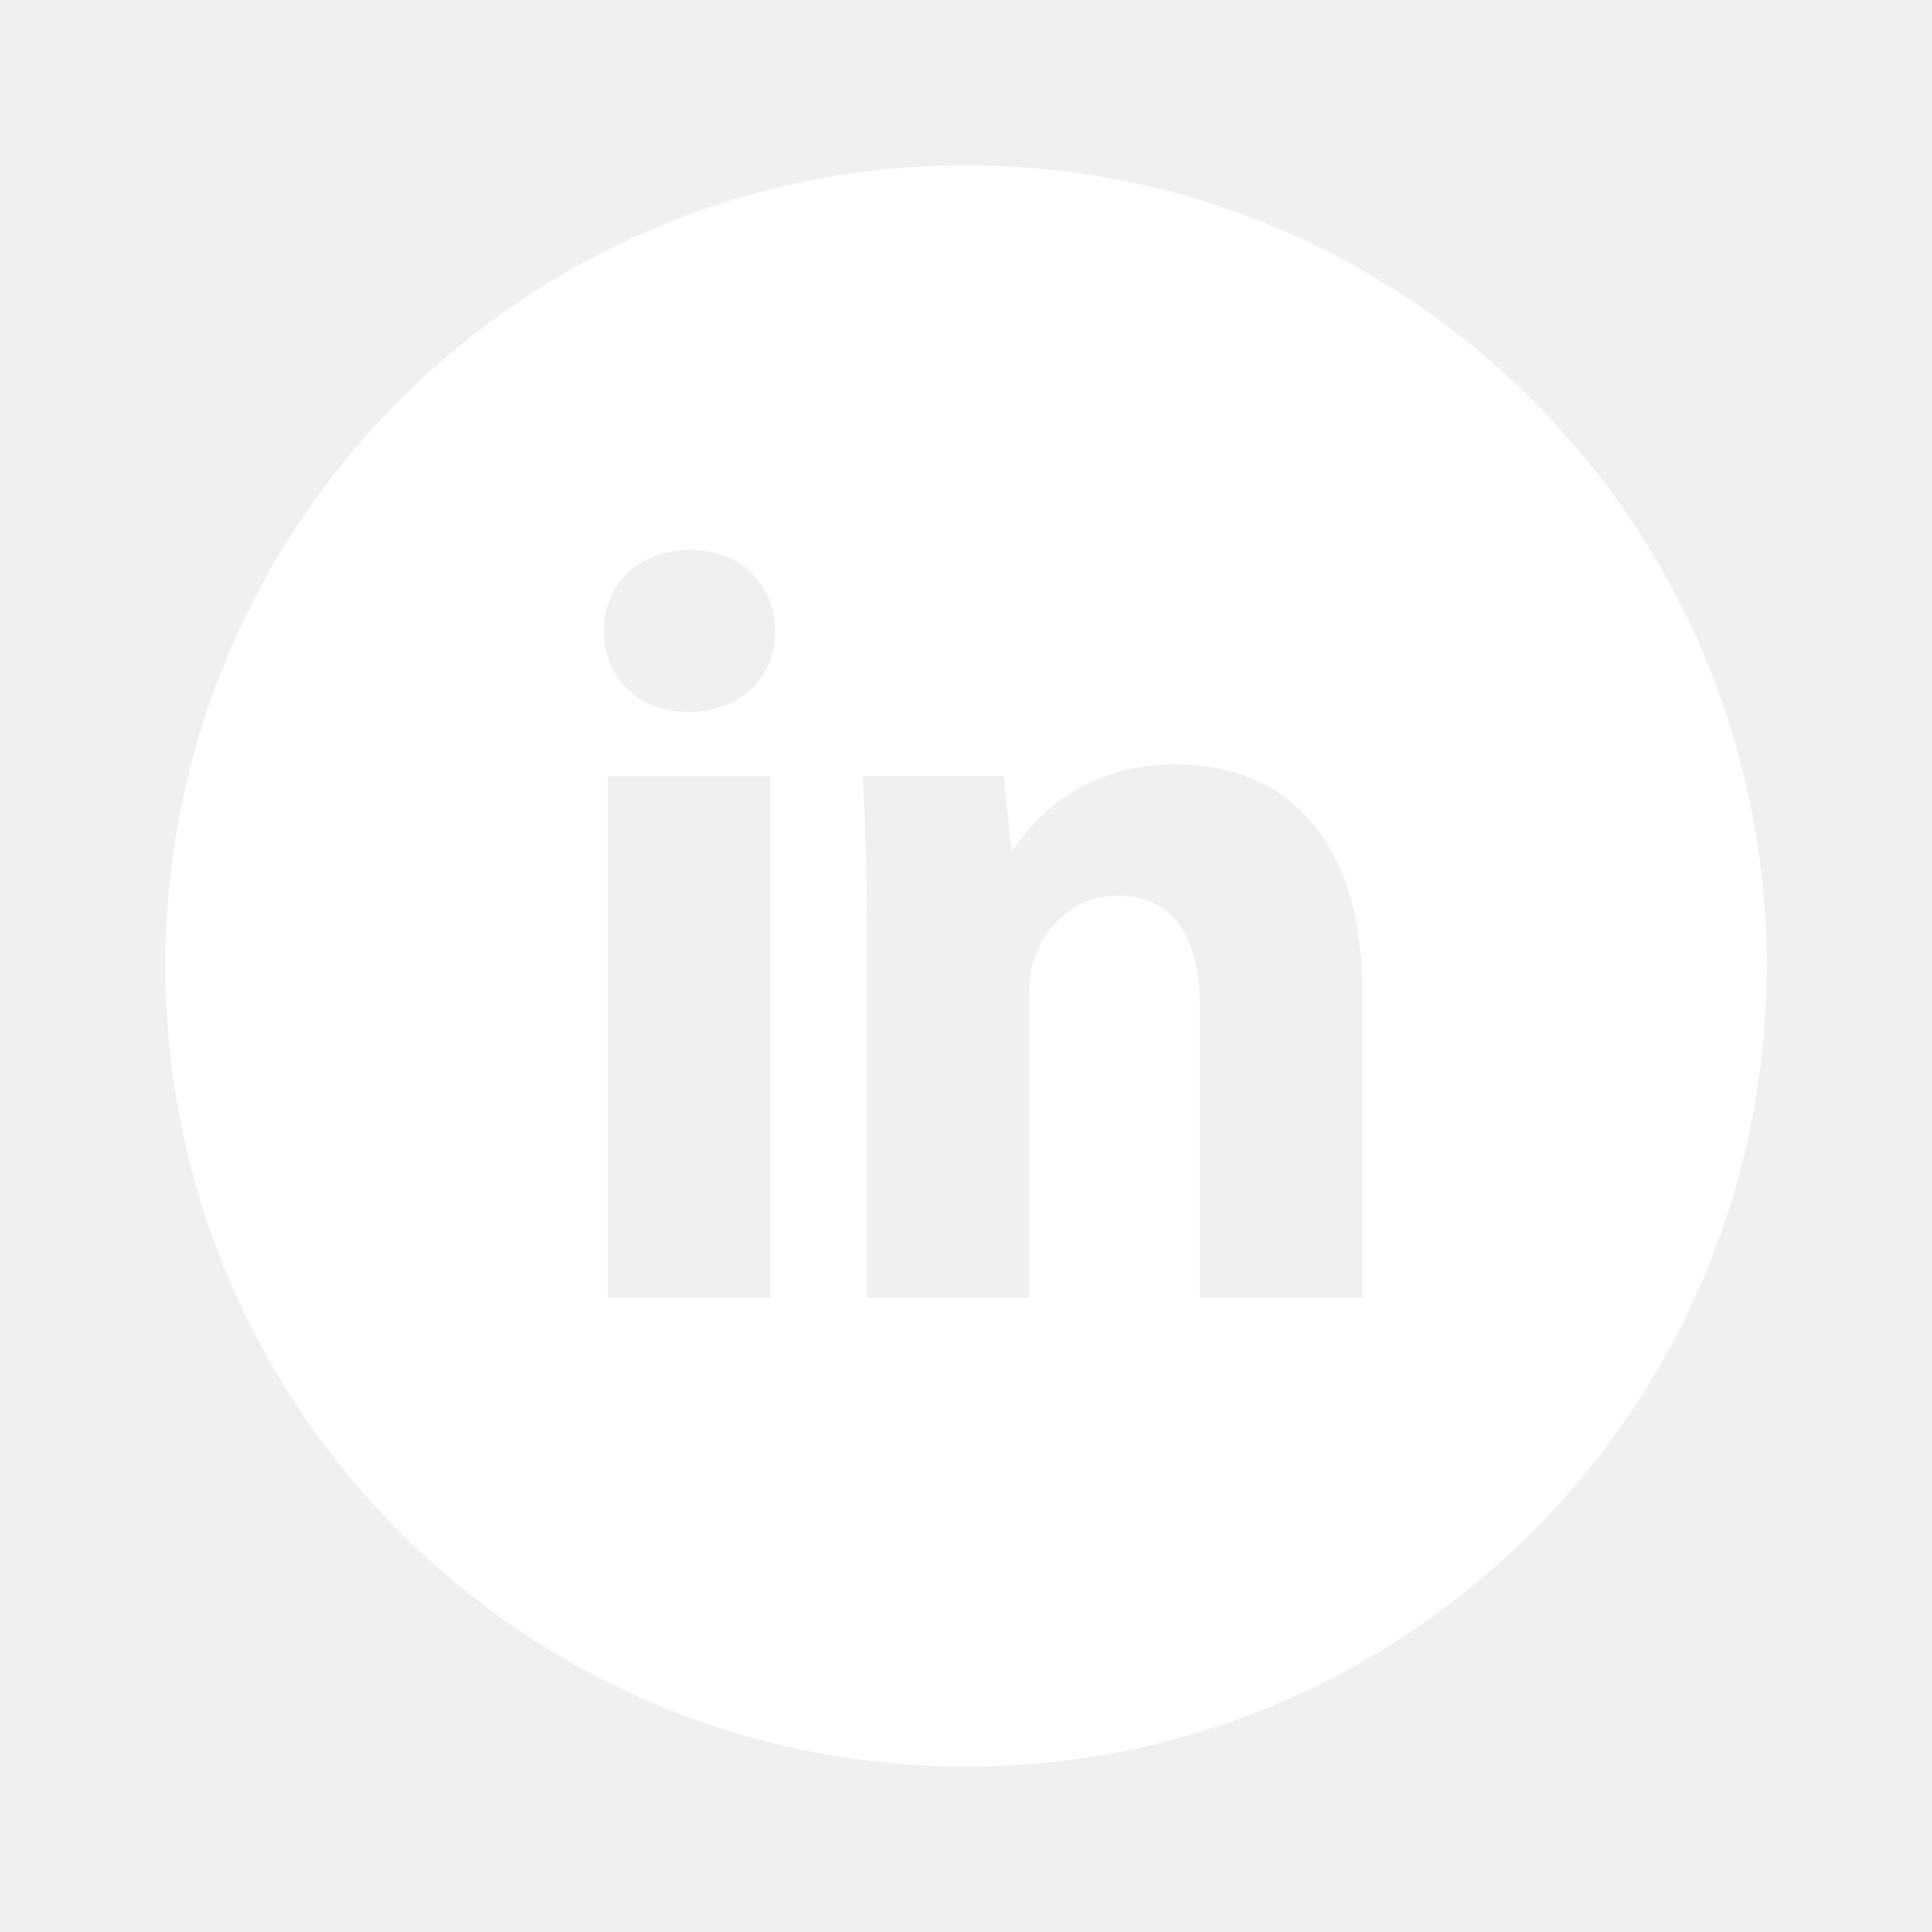
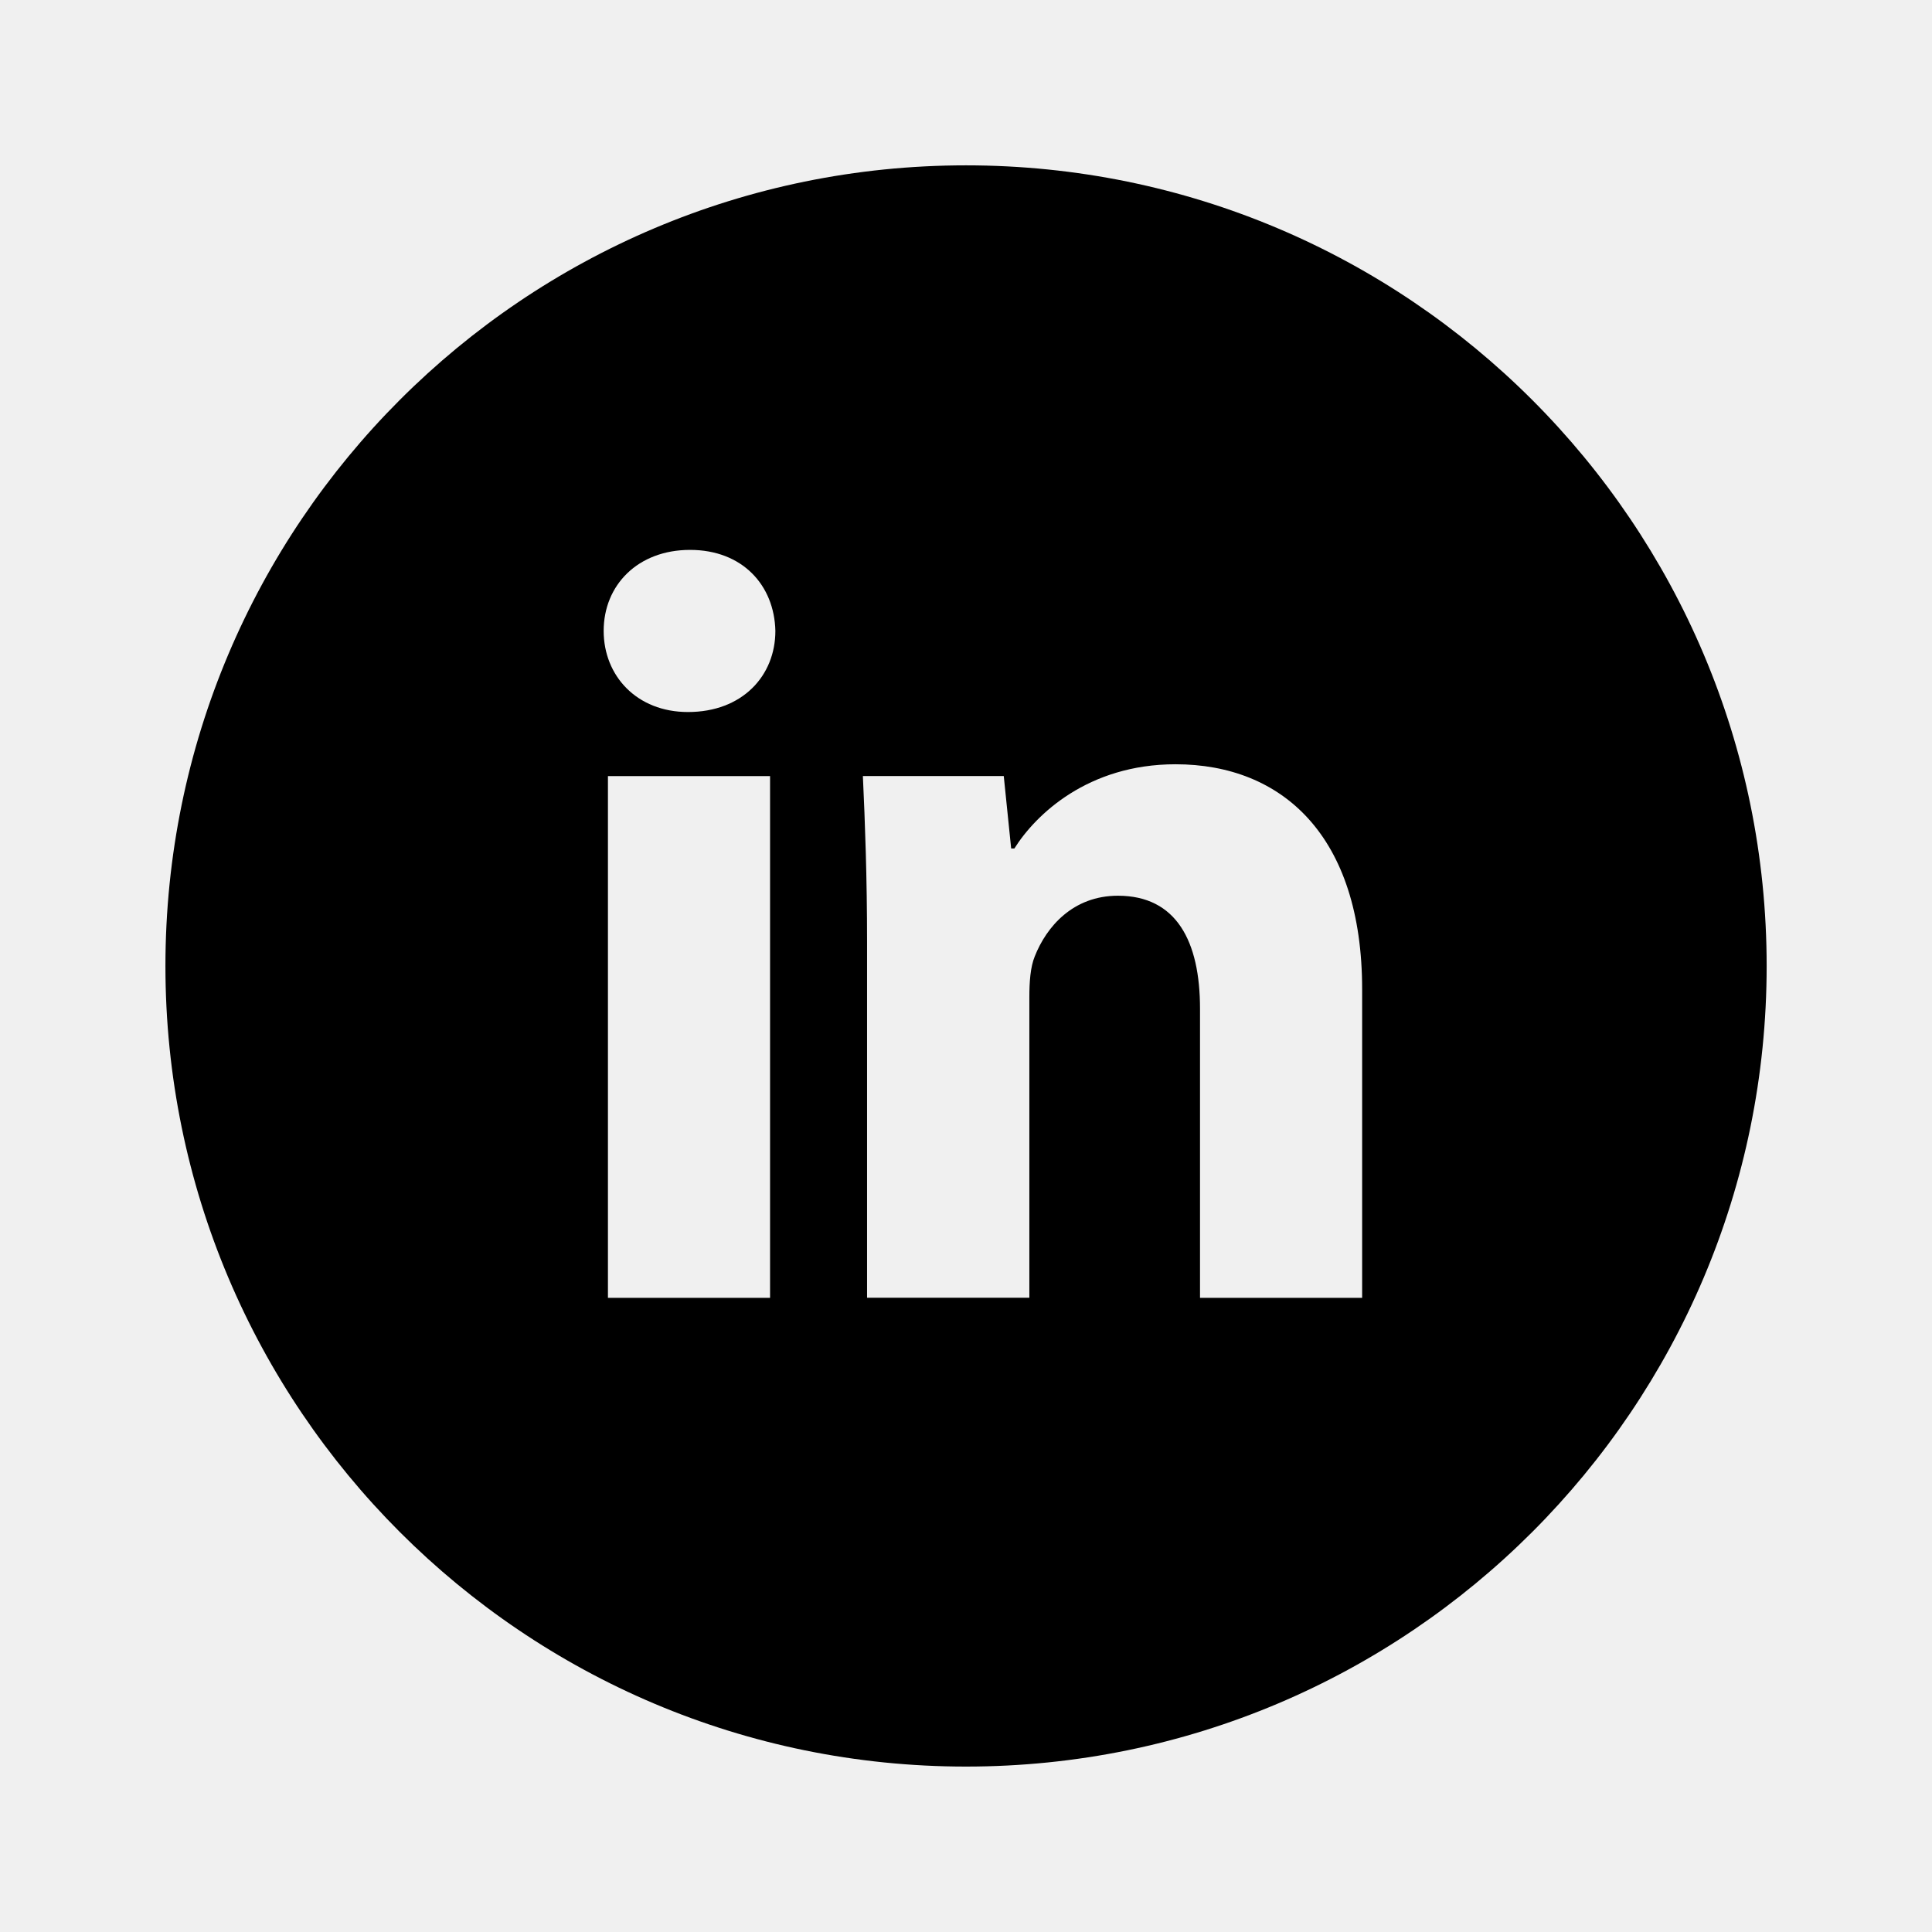
<svg xmlns="http://www.w3.org/2000/svg" width="24" height="24" viewBox="0 0 24 24" fill="none">
-   <path d="M12 2.054C6.507 2.054 2.055 6.507 2.055 12C2.055 17.493 6.507 21.945 12 21.945C17.493 21.945 21.946 17.493 21.946 12C21.946 6.507 17.493 2.054 12 2.054ZM9.566 16.122H7.552V9.641H9.566V16.122ZM8.546 8.845C7.91 8.845 7.499 8.395 7.499 7.837C7.499 7.269 7.923 6.831 8.572 6.831C9.222 6.831 9.619 7.269 9.632 7.837C9.632 8.395 9.222 8.845 8.546 8.845ZM16.921 16.122H14.907V12.53C14.907 11.694 14.615 11.127 13.887 11.127C13.33 11.127 13 11.511 12.854 11.881C12.8 12.012 12.787 12.199 12.787 12.384V16.121H10.771V11.708C10.771 10.899 10.746 10.222 10.719 9.64H12.469L12.561 10.54H12.601C12.866 10.118 13.516 9.494 14.603 9.494C15.928 9.494 16.921 10.382 16.921 12.29V16.122Z" fill="white" />
+   <path d="M12 2.054C6.507 2.054 2.055 6.507 2.055 12C2.055 17.493 6.507 21.945 12 21.945C17.493 21.945 21.946 17.493 21.946 12C21.946 6.507 17.493 2.054 12 2.054ZM9.566 16.122H7.552V9.641H9.566V16.122ZM8.546 8.845C7.91 8.845 7.499 8.395 7.499 7.837C7.499 7.269 7.923 6.831 8.572 6.831C9.222 6.831 9.619 7.269 9.632 7.837C9.632 8.395 9.222 8.845 8.546 8.845ZM16.921 16.122H14.907V12.53C14.907 11.694 14.615 11.127 13.887 11.127C13.33 11.127 13 11.511 12.854 11.881C12.8 12.012 12.787 12.199 12.787 12.384V16.121H10.771V11.708C10.771 10.899 10.746 10.222 10.719 9.64H12.469L12.561 10.54H12.601C12.866 10.118 13.516 9.494 14.603 9.494C15.928 9.494 16.921 10.382 16.921 12.29V16.122Z" fill="currentColor" />
</svg>
